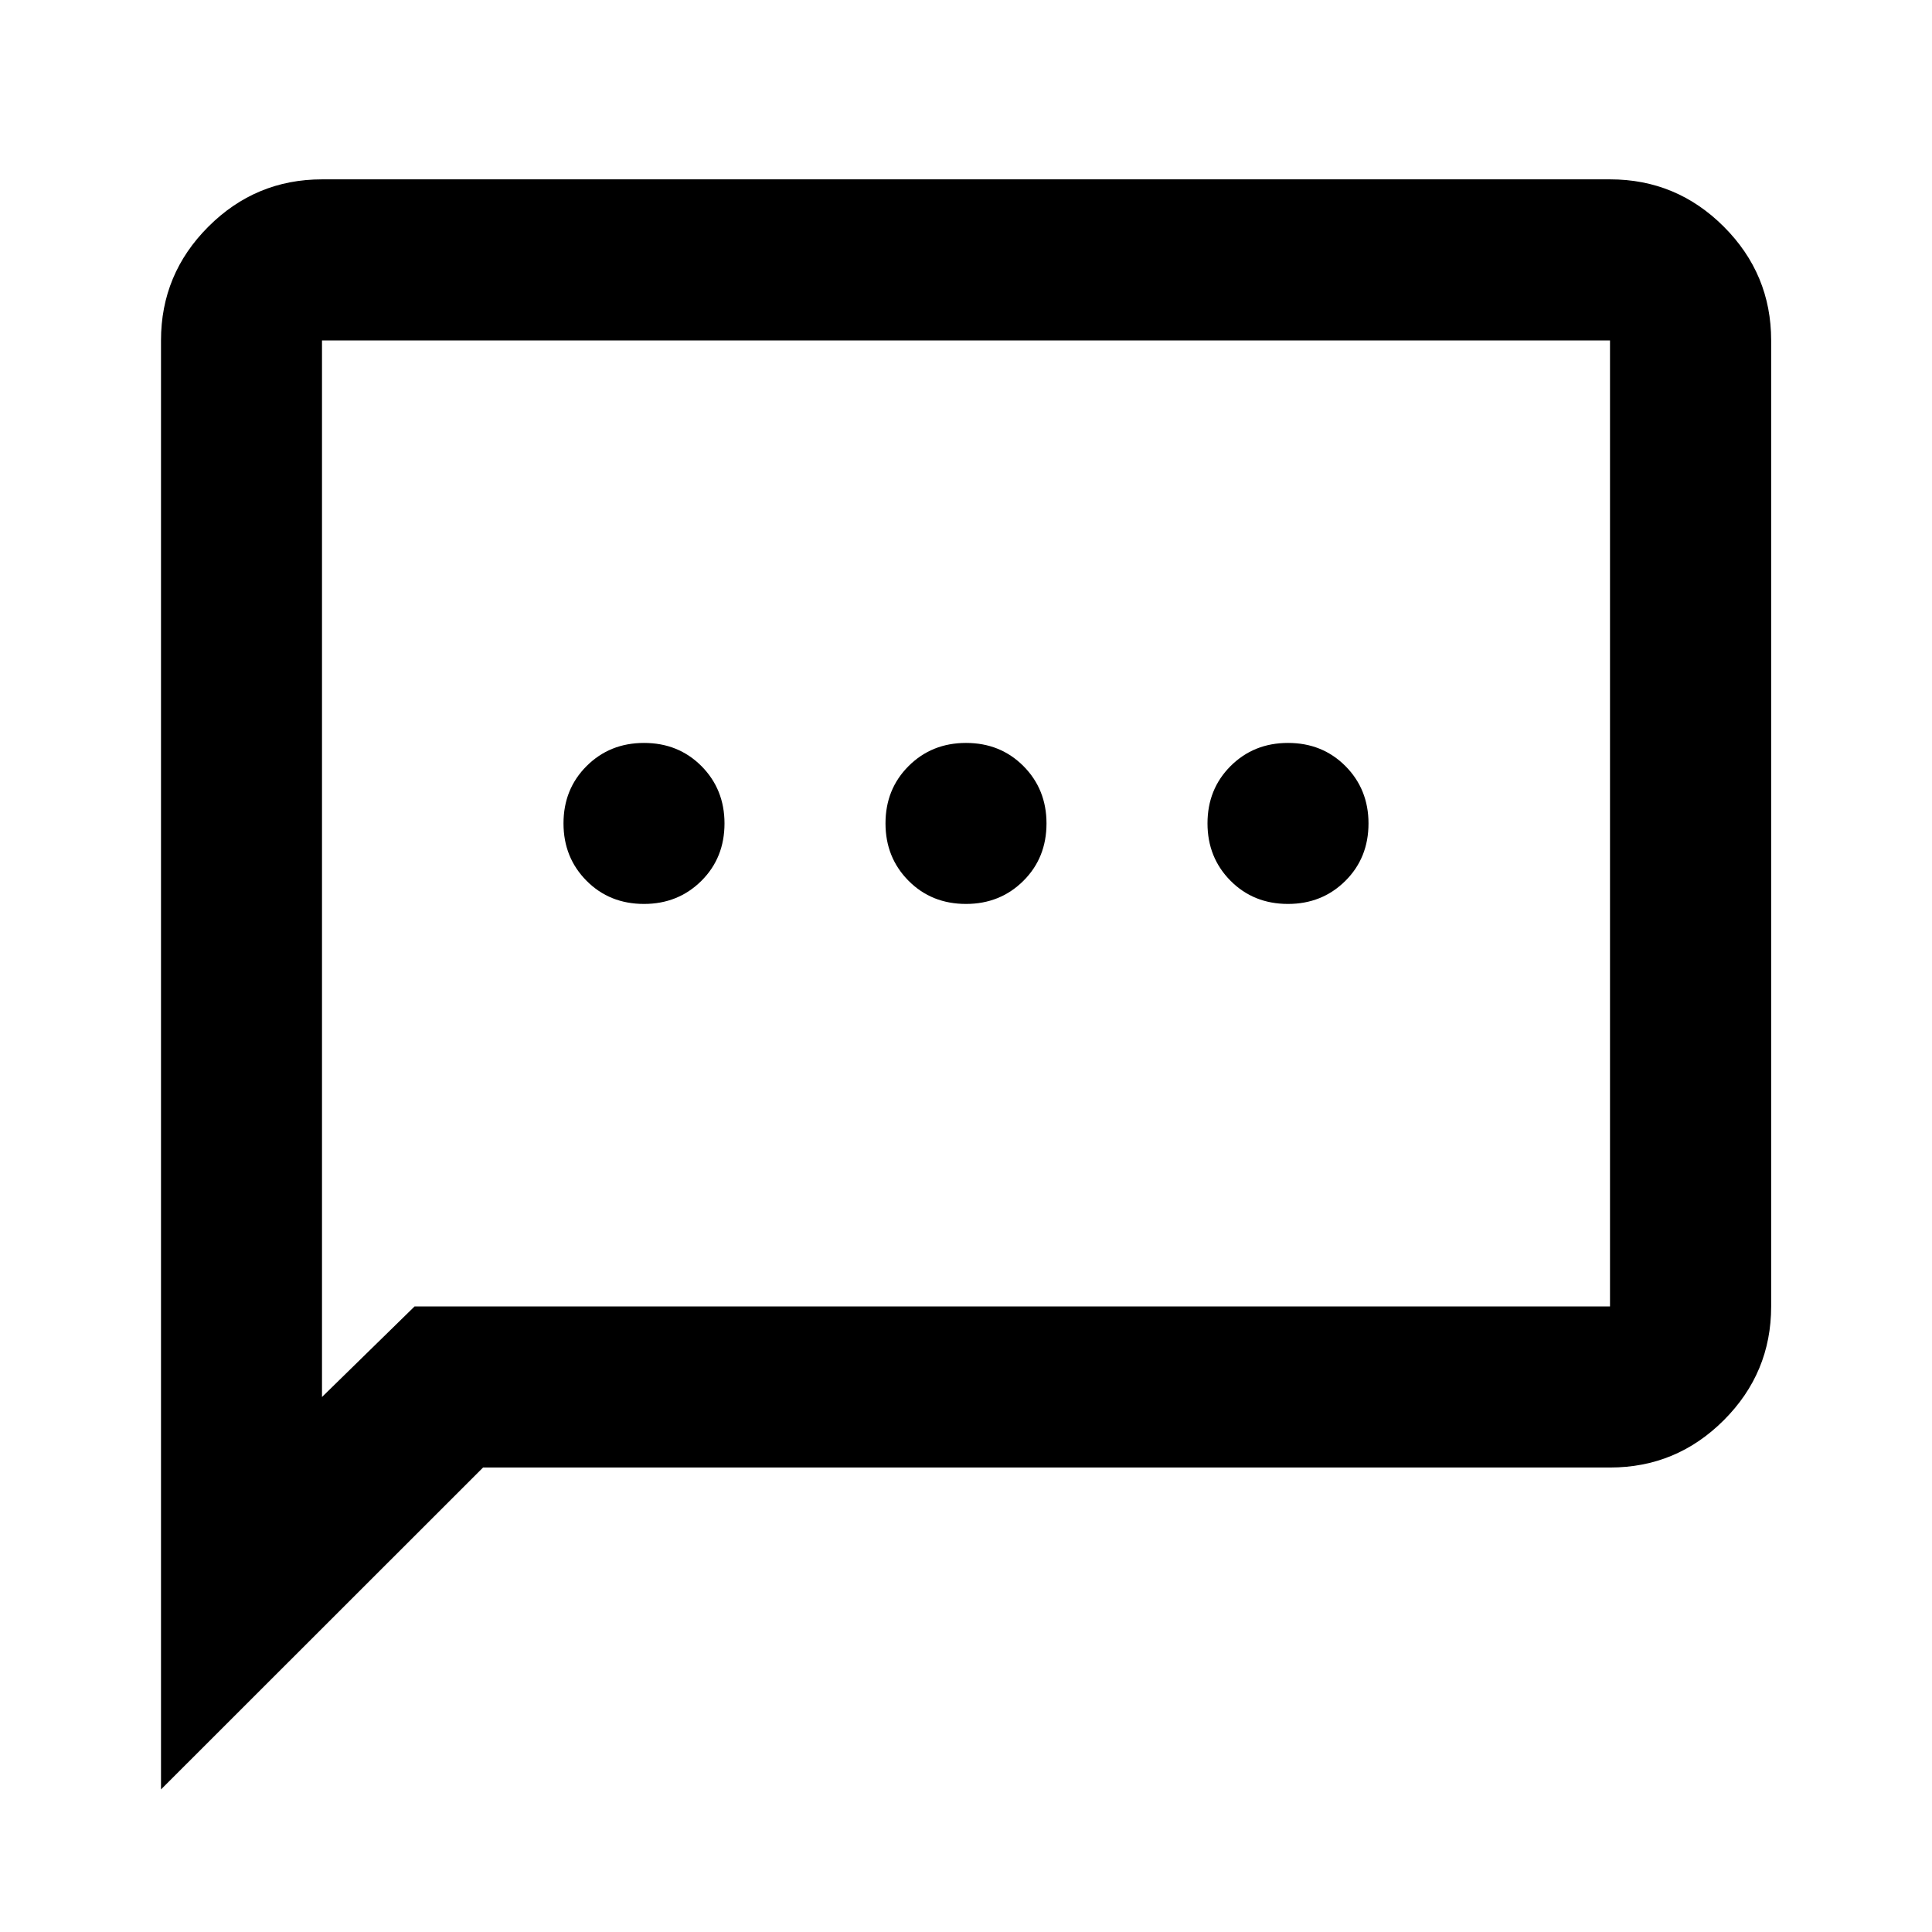
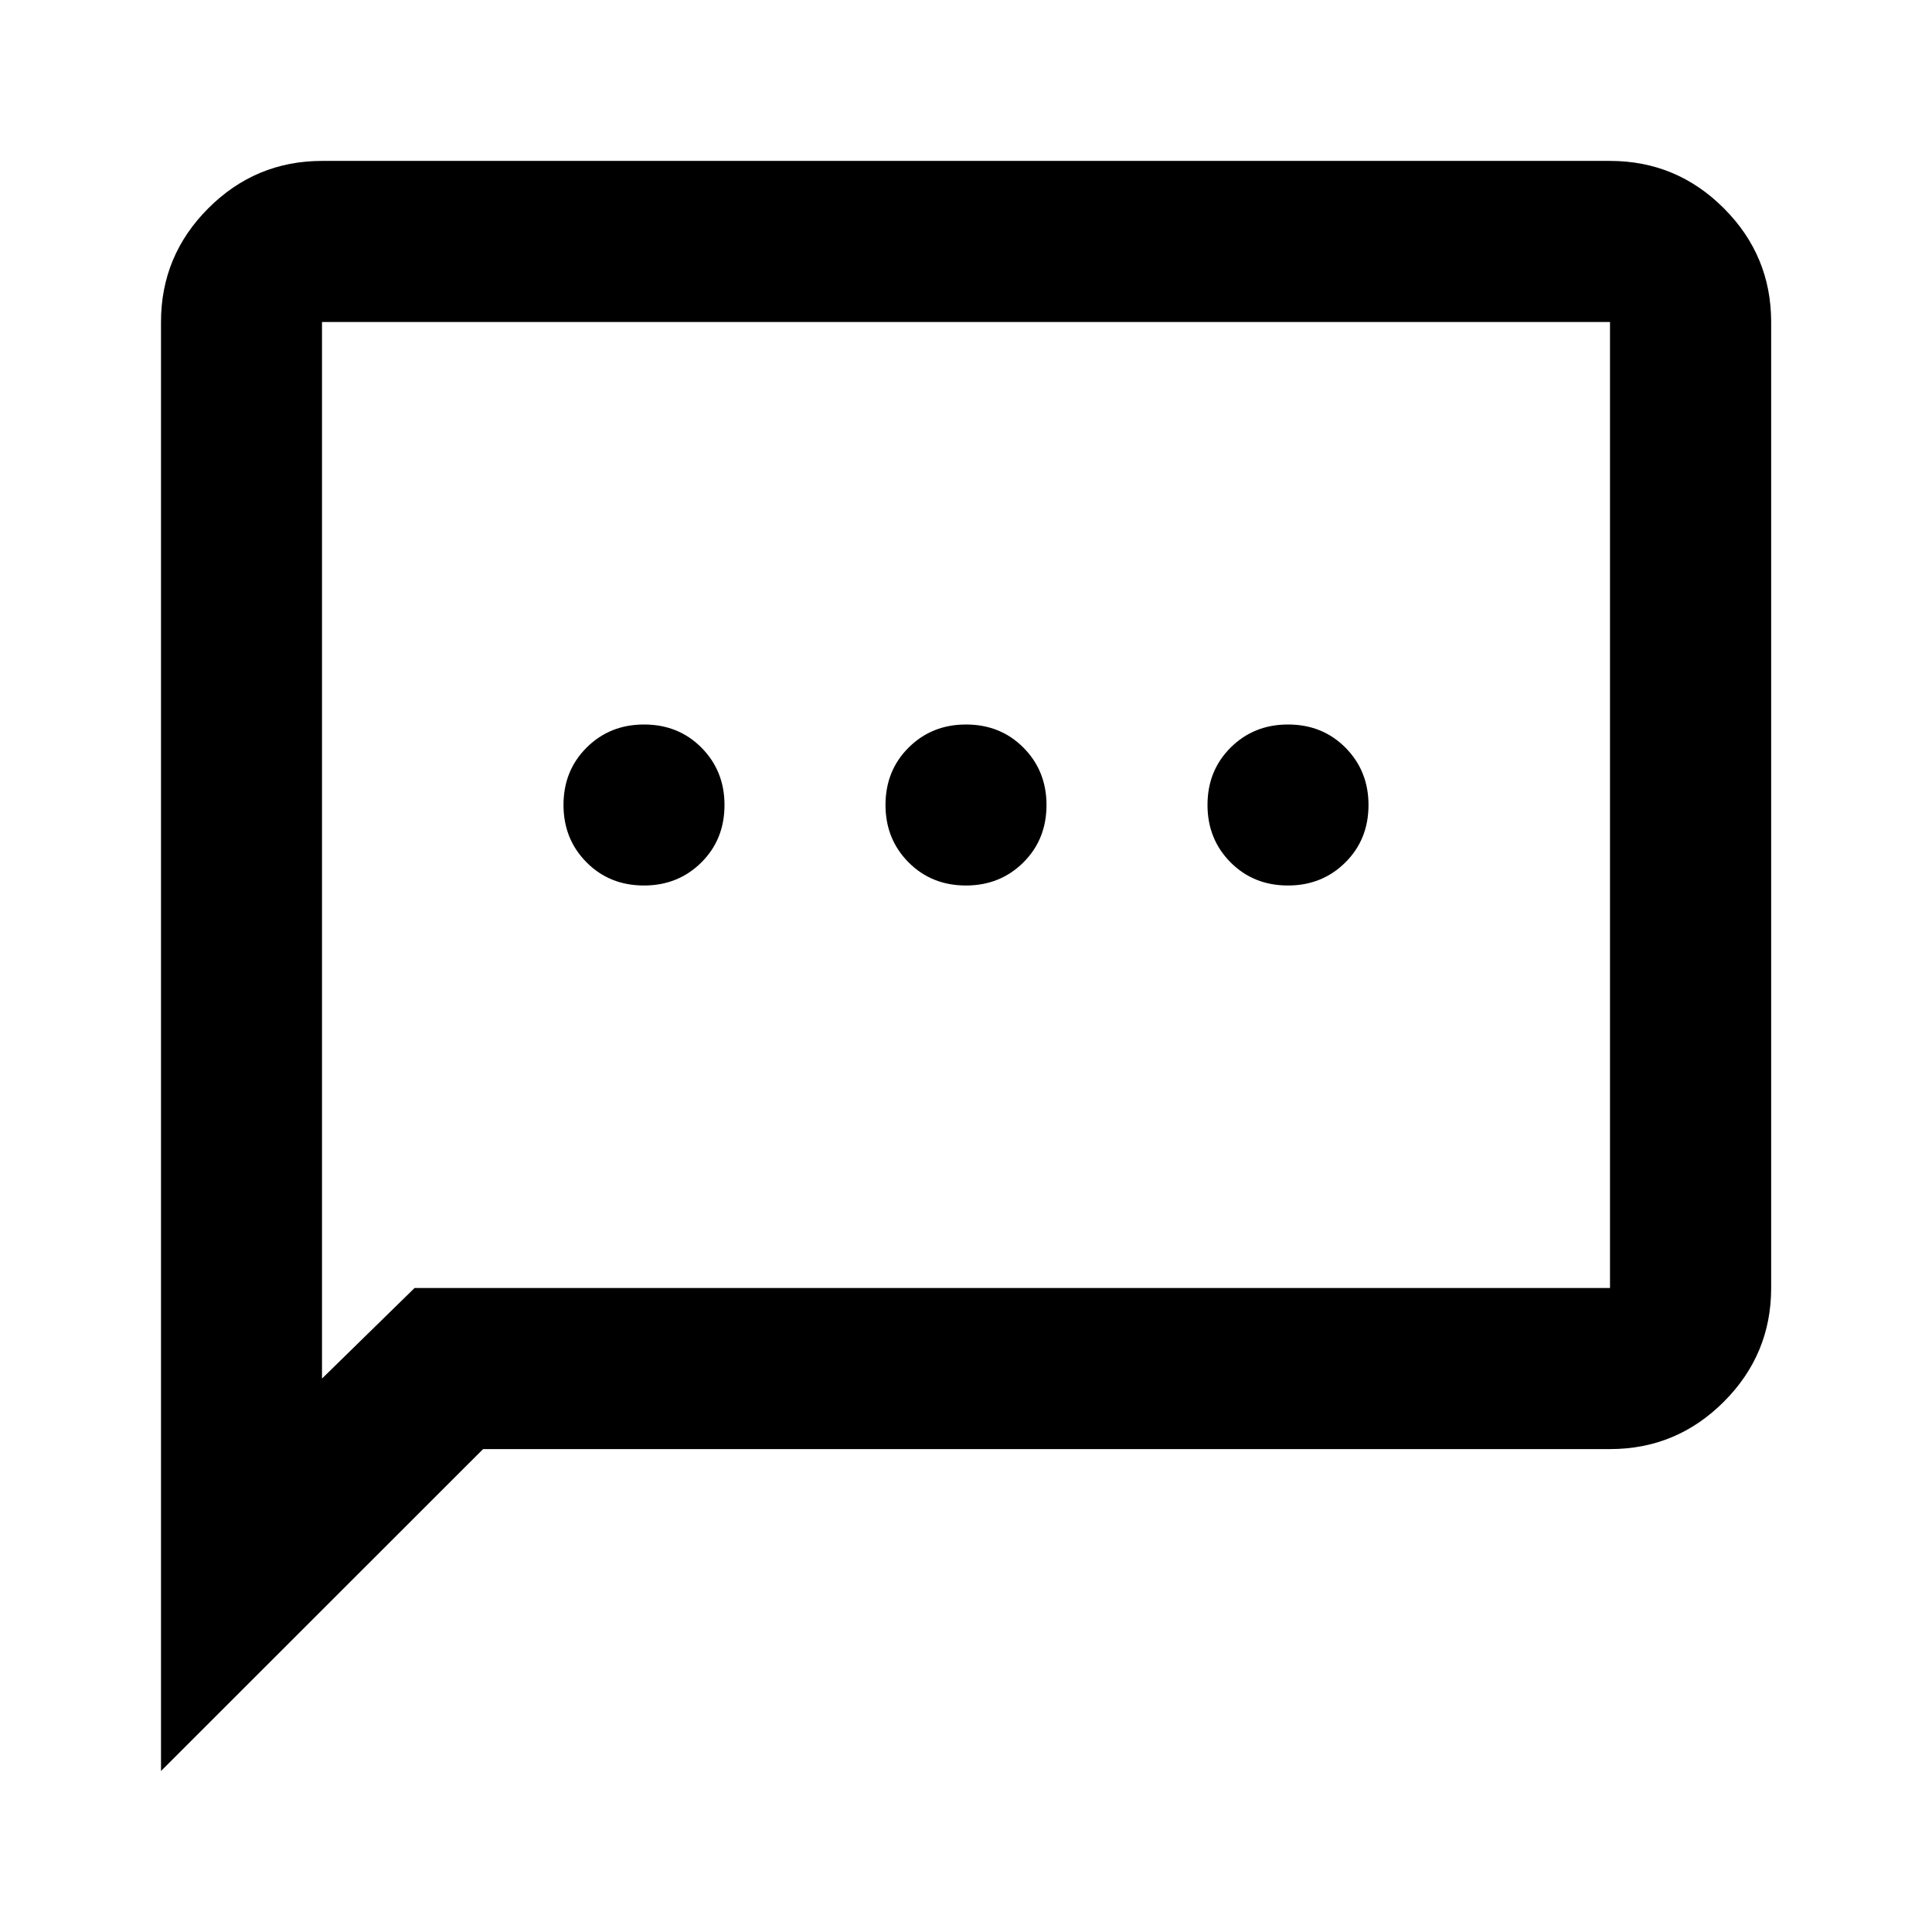
<svg xmlns="http://www.w3.org/2000/svg" viewBox="0 0 24 24">
-   <path d="m8 11.229c.283 0 .521-.096.713-.287s.287-.429.287-.713c0-.283-.096-.521-.287-.713-.192-.192-.429-.287-.713-.287s-.521.096-.713.287c-.192.192-.287.429-.287.713 0 .283.096.521.287.713s.429.287.713.287zm4 0c.283 0 .521-.096.713-.287s.287-.429.287-.713c0-.283-.096-.521-.287-.713-.192-.192-.429-.287-.713-.287s-.521.096-.713.287c-.192.192-.287.429-.287.713 0 .283.096.521.287.713s.429.287.713.287zm4 0c.283 0 .521-.096.713-.287s.287-.429.287-.713c0-.283-.096-.521-.287-.713-.192-.192-.429-.287-.713-.287s-.521.096-.713.287c-.192.192-.287.429-.287.713 0 .283.096.521.287.713s.429.287.713.287zm-14 11v-18c0-.55.196-1.021.588-1.413.392-.392.863-.588 1.413-.588h16c.55 0 1.021.196 1.413.588.392.392.588.863.588 1.413v12c0 .55-.196 1.021-.588 1.413s-.863.588-1.413.588h-14zm3.15-6h14.85v-12h-16v13.125z" />
+   <path d="m8 11c.283 0 .521-.096.713-.287s.287-.429.287-.713c0-.283-.096-.521-.287-.713s-.429-.287-.713-.287-.521.096-.713.287-.287.429-.287.713c0 .283.096.521.287.713s.429.287.713.287zm4 0c.283 0 .521-.096.713-.287s.287-.429.287-.713c0-.283-.096-.521-.287-.713s-.429-.287-.713-.287-.521.096-.713.287-.287.429-.287.713c0 .283.096.521.287.713s.429.287.713.287zm4 0c.283 0 .521-.096.713-.287s.287-.429.287-.713c0-.283-.096-.521-.287-.713s-.429-.287-.713-.287-.521.096-.713.287-.287.429-.287.713c0 .283.096.521.287.713s.429.287.713.287zm-14 11v-18c0-.55.196-1.021.588-1.413s.863-.588 1.413-.588h16c.55 0 1.021.196 1.413.588s.588.863.588 1.413v12c0 .55-.196 1.021-.588 1.413s-.863.588-1.413.588h-14zm3.15-6h14.85v-12h-16v13.125z" />
</svg>
